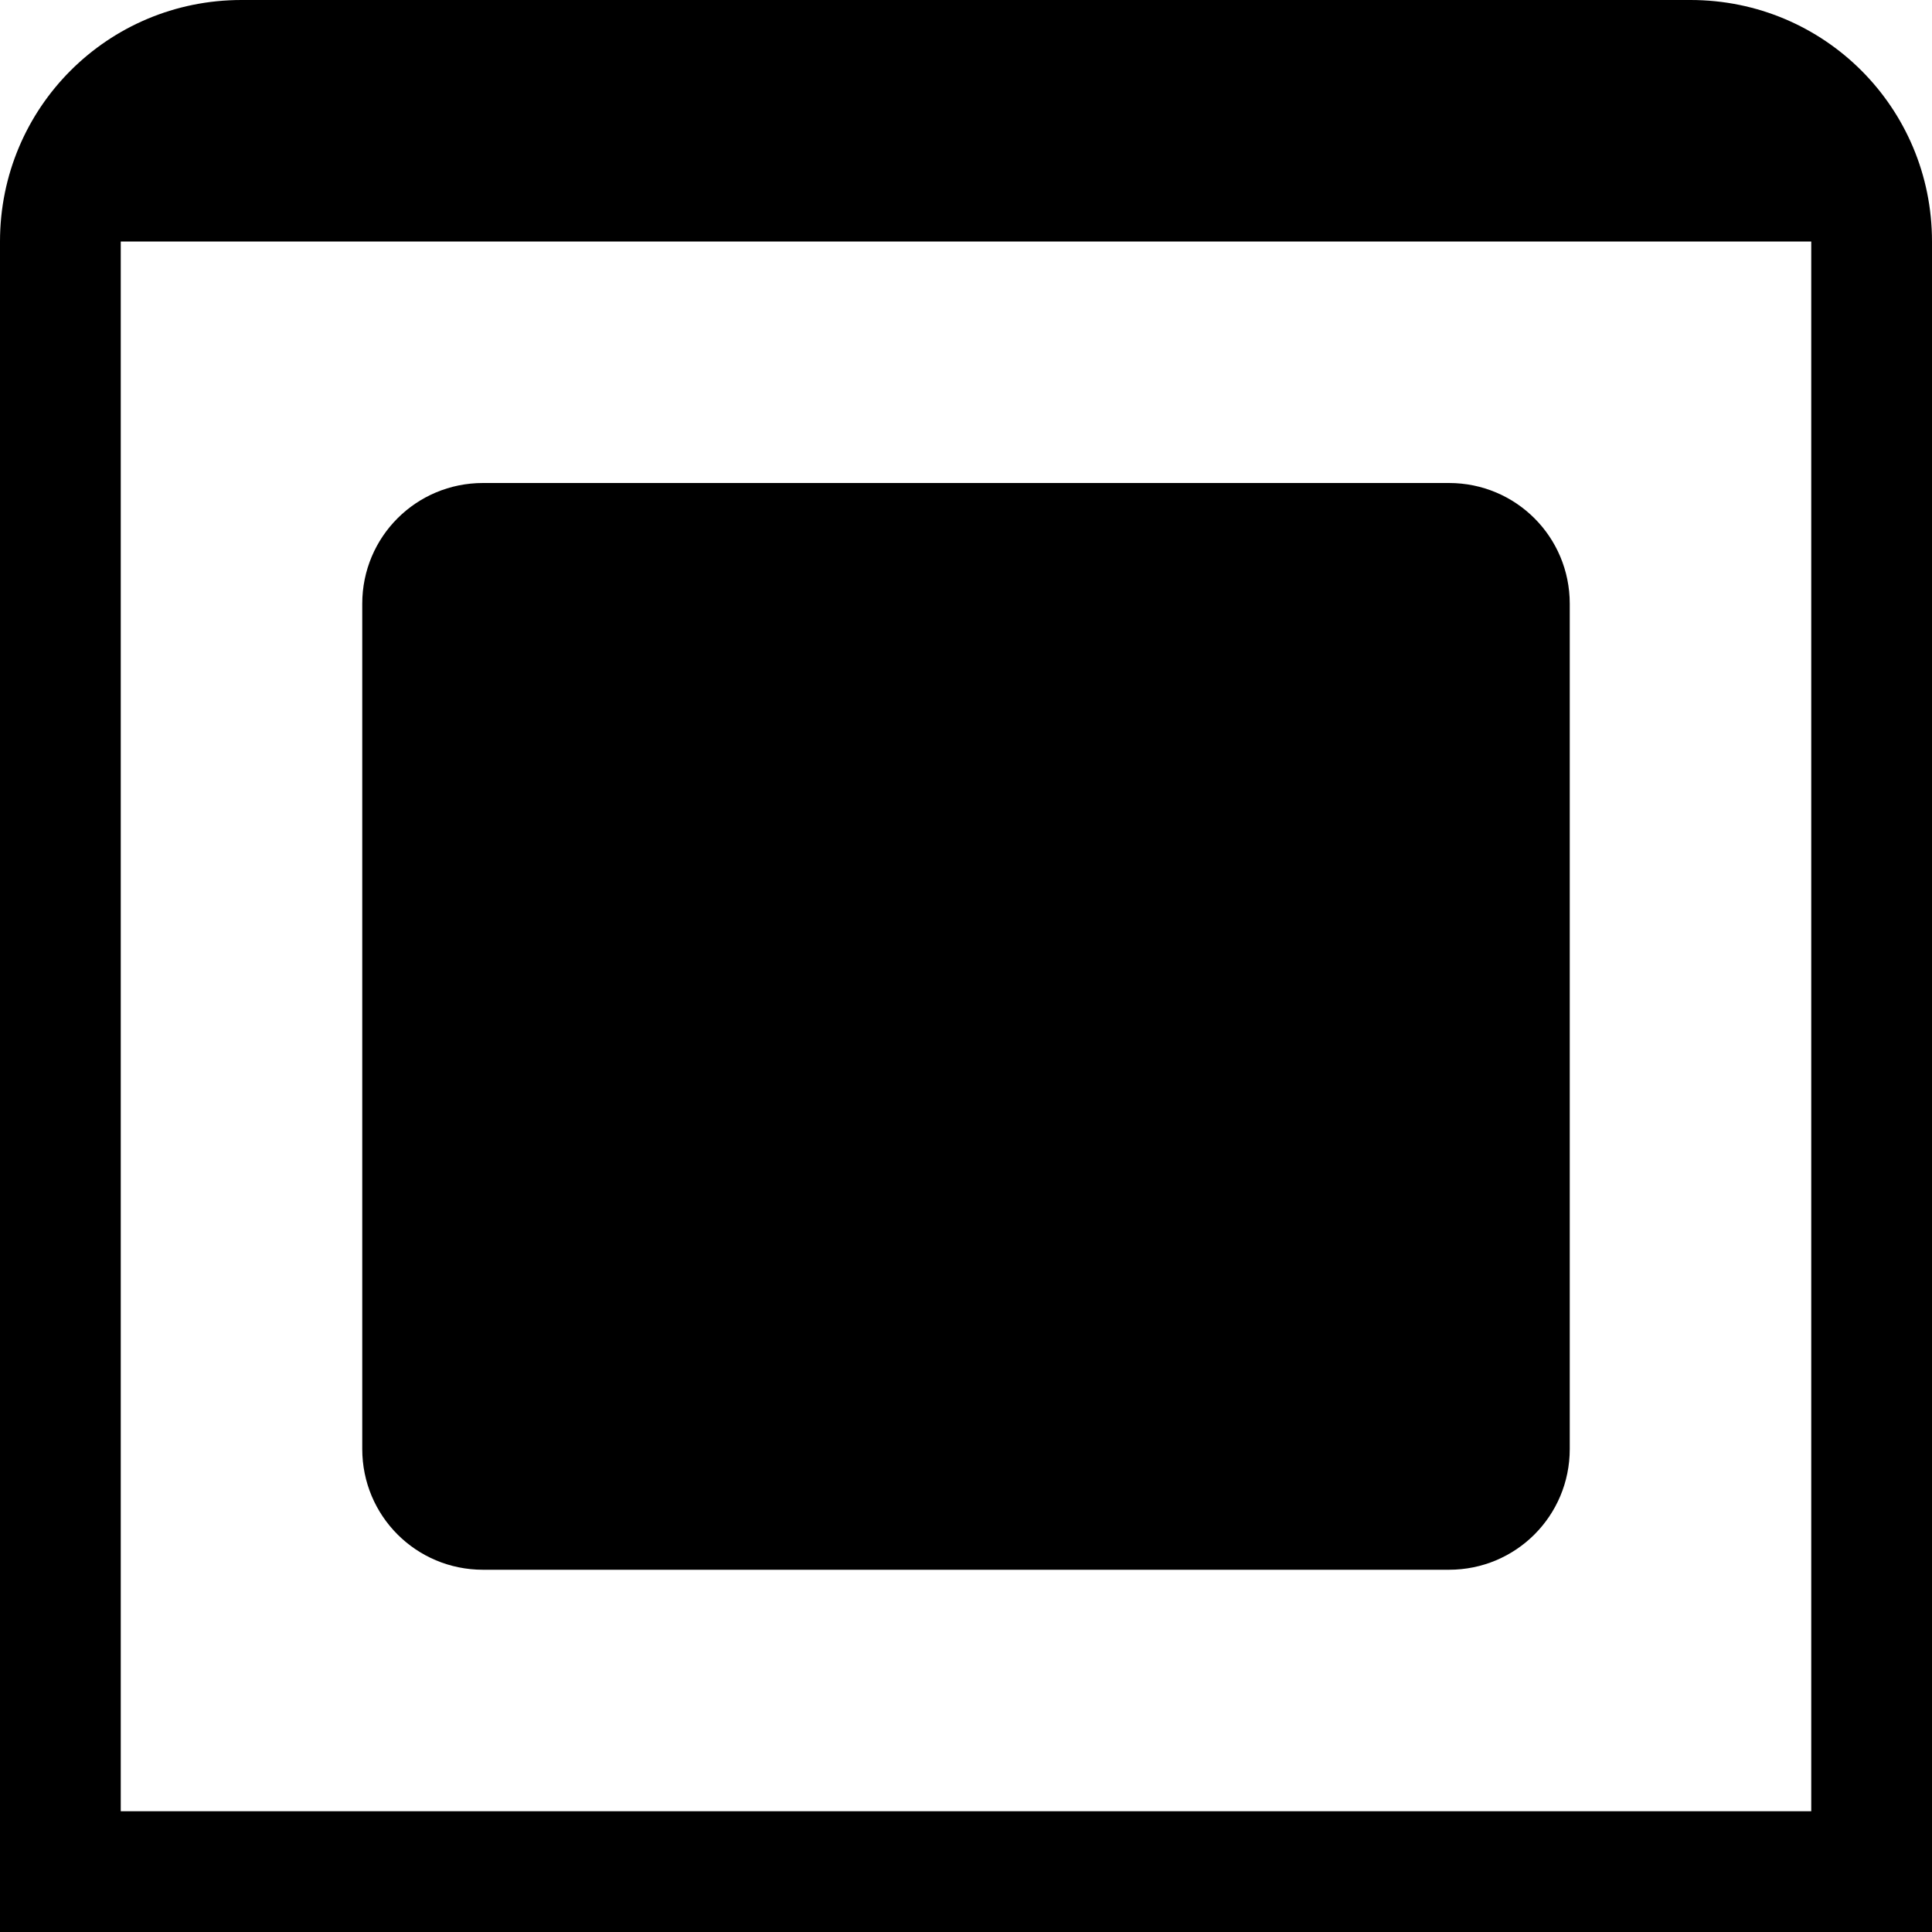
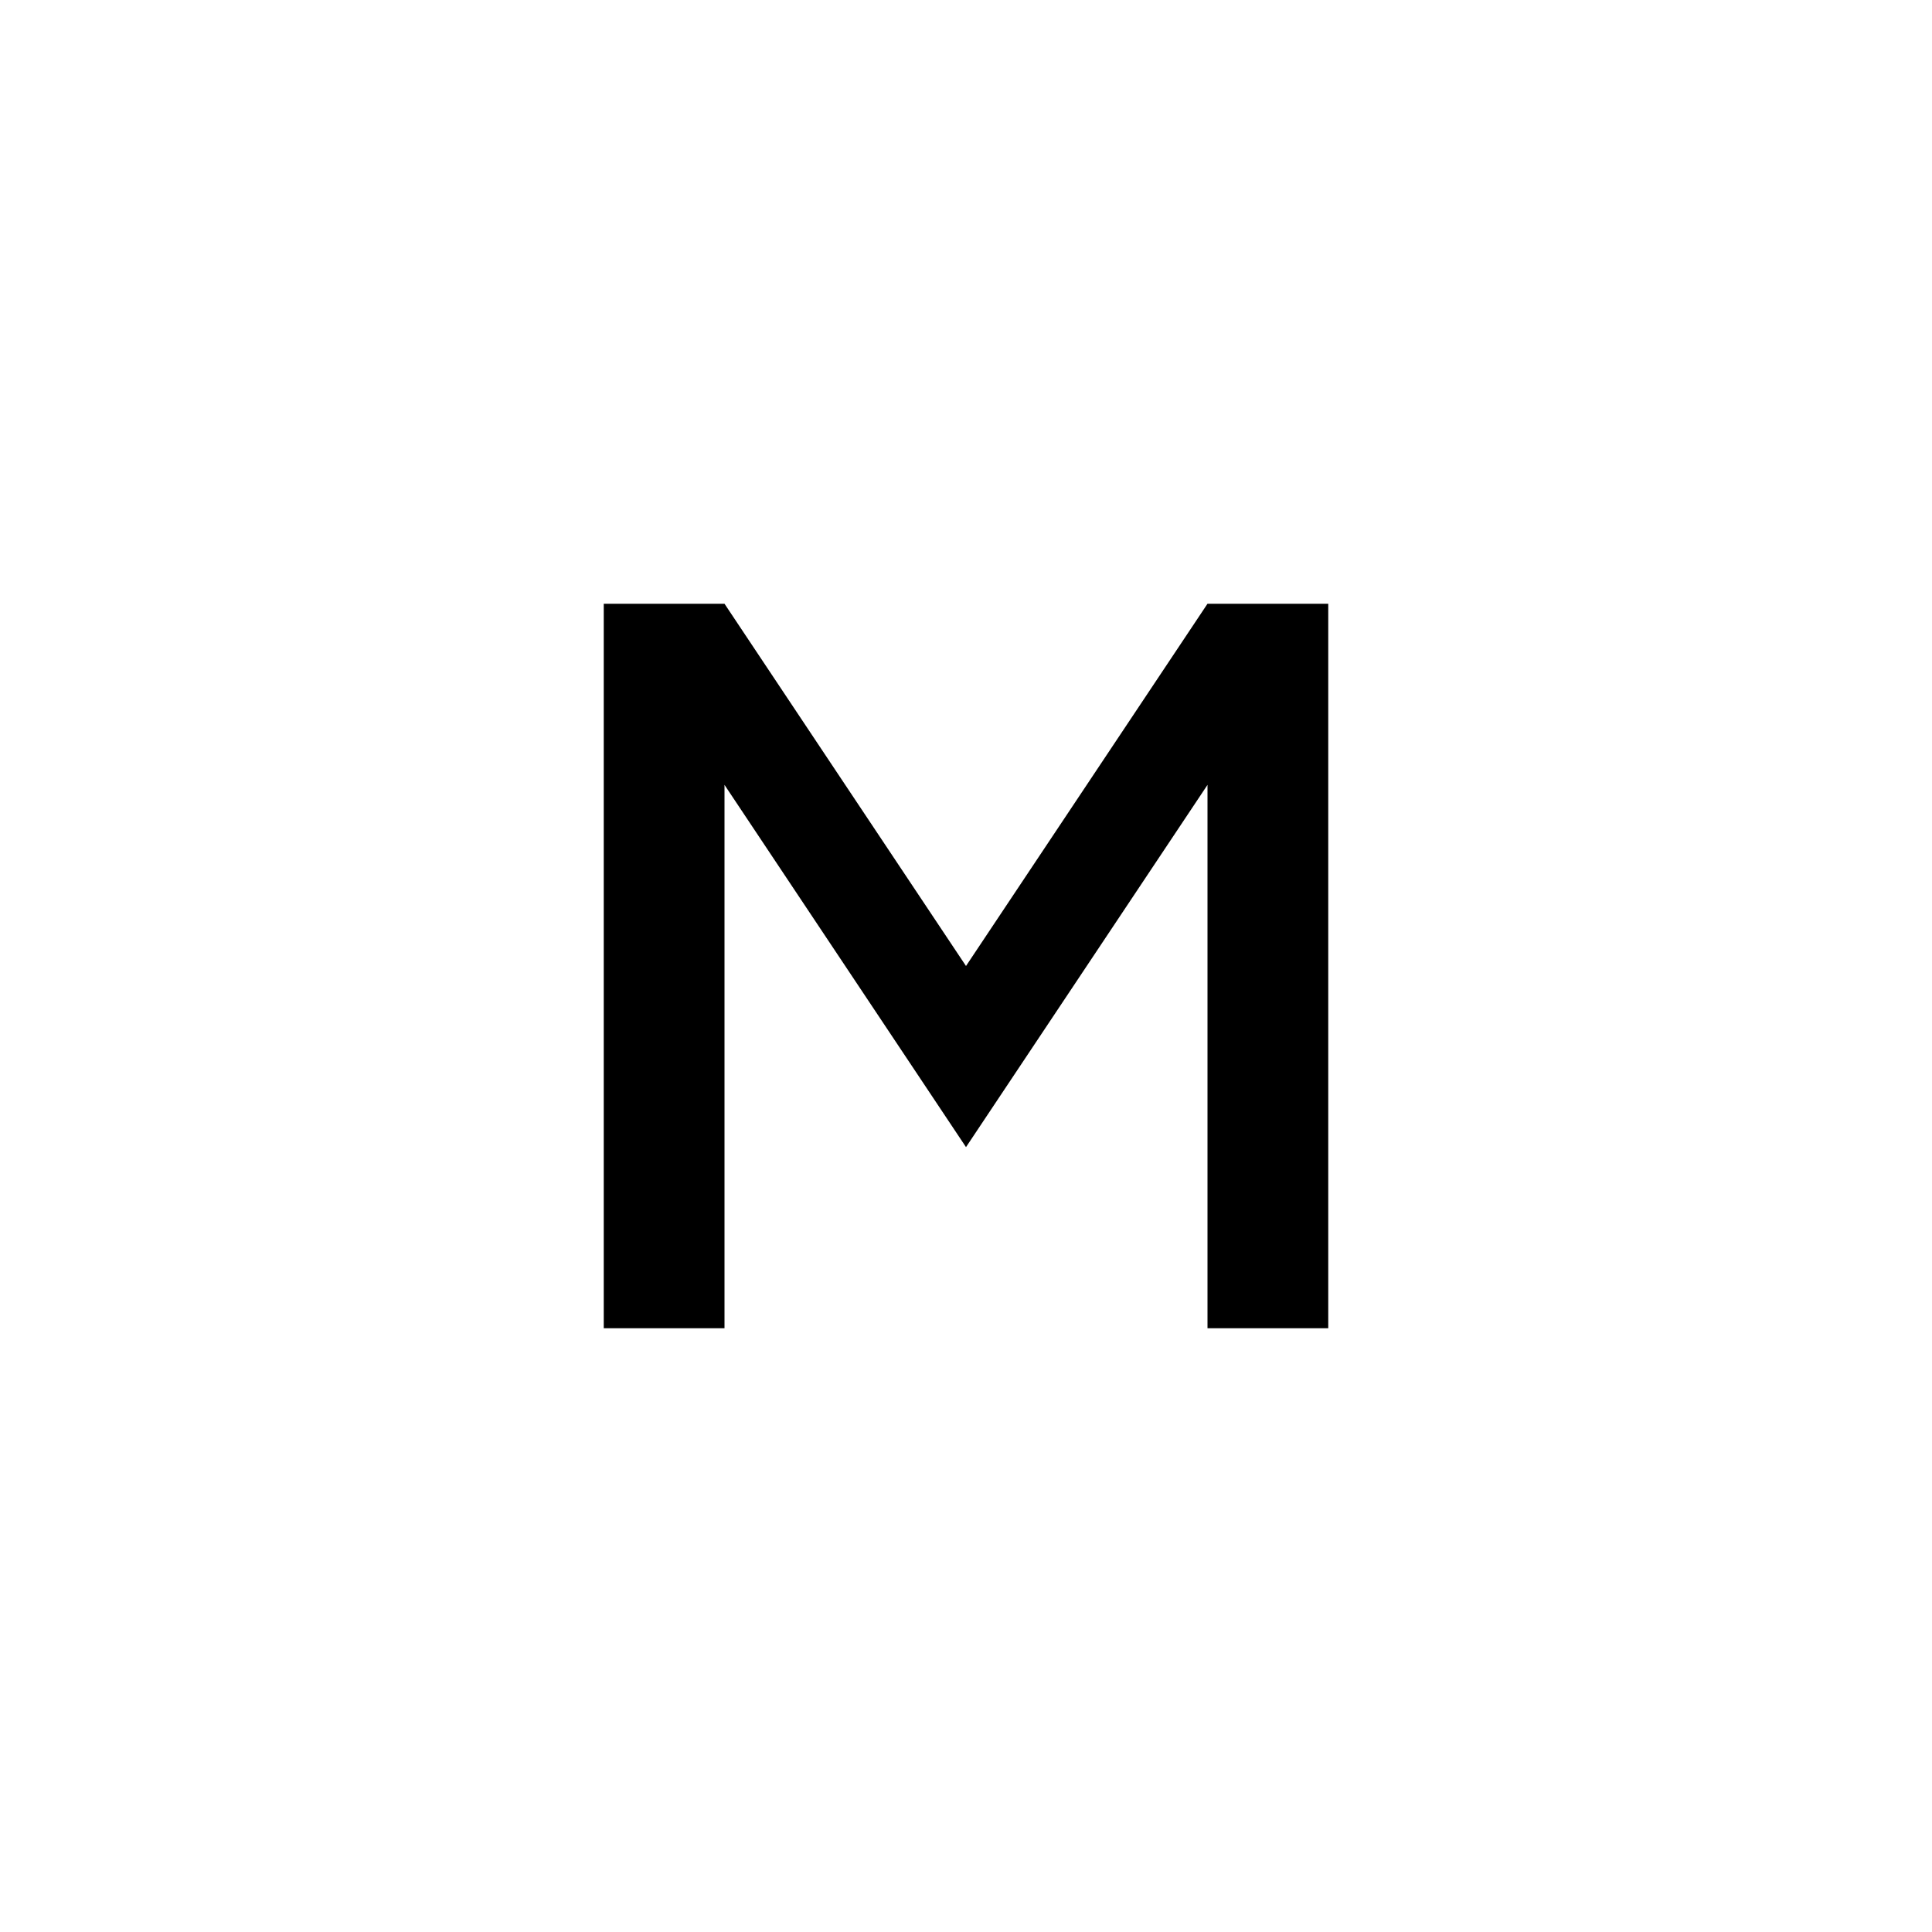
<svg xmlns="http://www.w3.org/2000/svg" width="1024" height="1024" id="svg2" version="1.1">
  <defs id="defs4" />
  <g id="layer1" transform="translate(0,-28.36218)">
-     <path style="fill:#000000;fill-opacity:1;fill-rule:nonzero;stroke:none" d="M 128 0 C 57.088 0 0 57.088 0 128 L 0 512 L 0 896 L 0 1024 L 128 1024 L 896 1024 L 1024 1024 L 1024 896 L 1024 512 L 1024 128 C 1024 57.088 966.912 9.4739031e-15 896 0 L 128 0 z M 64 128 L 960 128 L 960 960 L 64 960 L 64 128 z M 256 256 C 220.544 256 192 284.544 192 320 L 192 768 C 192 803.456 220.544 832 256 832 L 768 832 C 803.456 832 832 803.456 832 768 L 832 320 C 832 284.544 803.456 256 768 256 L 256 256 z " transform="translate(0,28.36218)" id="path3045" />
+     <path style="fill:#000000;fill-opacity:1;fill-rule:nonzero;stroke:none" d="m 320,348.362 64,0 128,192 128,-192 64,0 0,384 -64,0 0,-288 -128,192 -128,-192 0,288 -64,0 z" id="path2985" />
  </g>
</svg>
